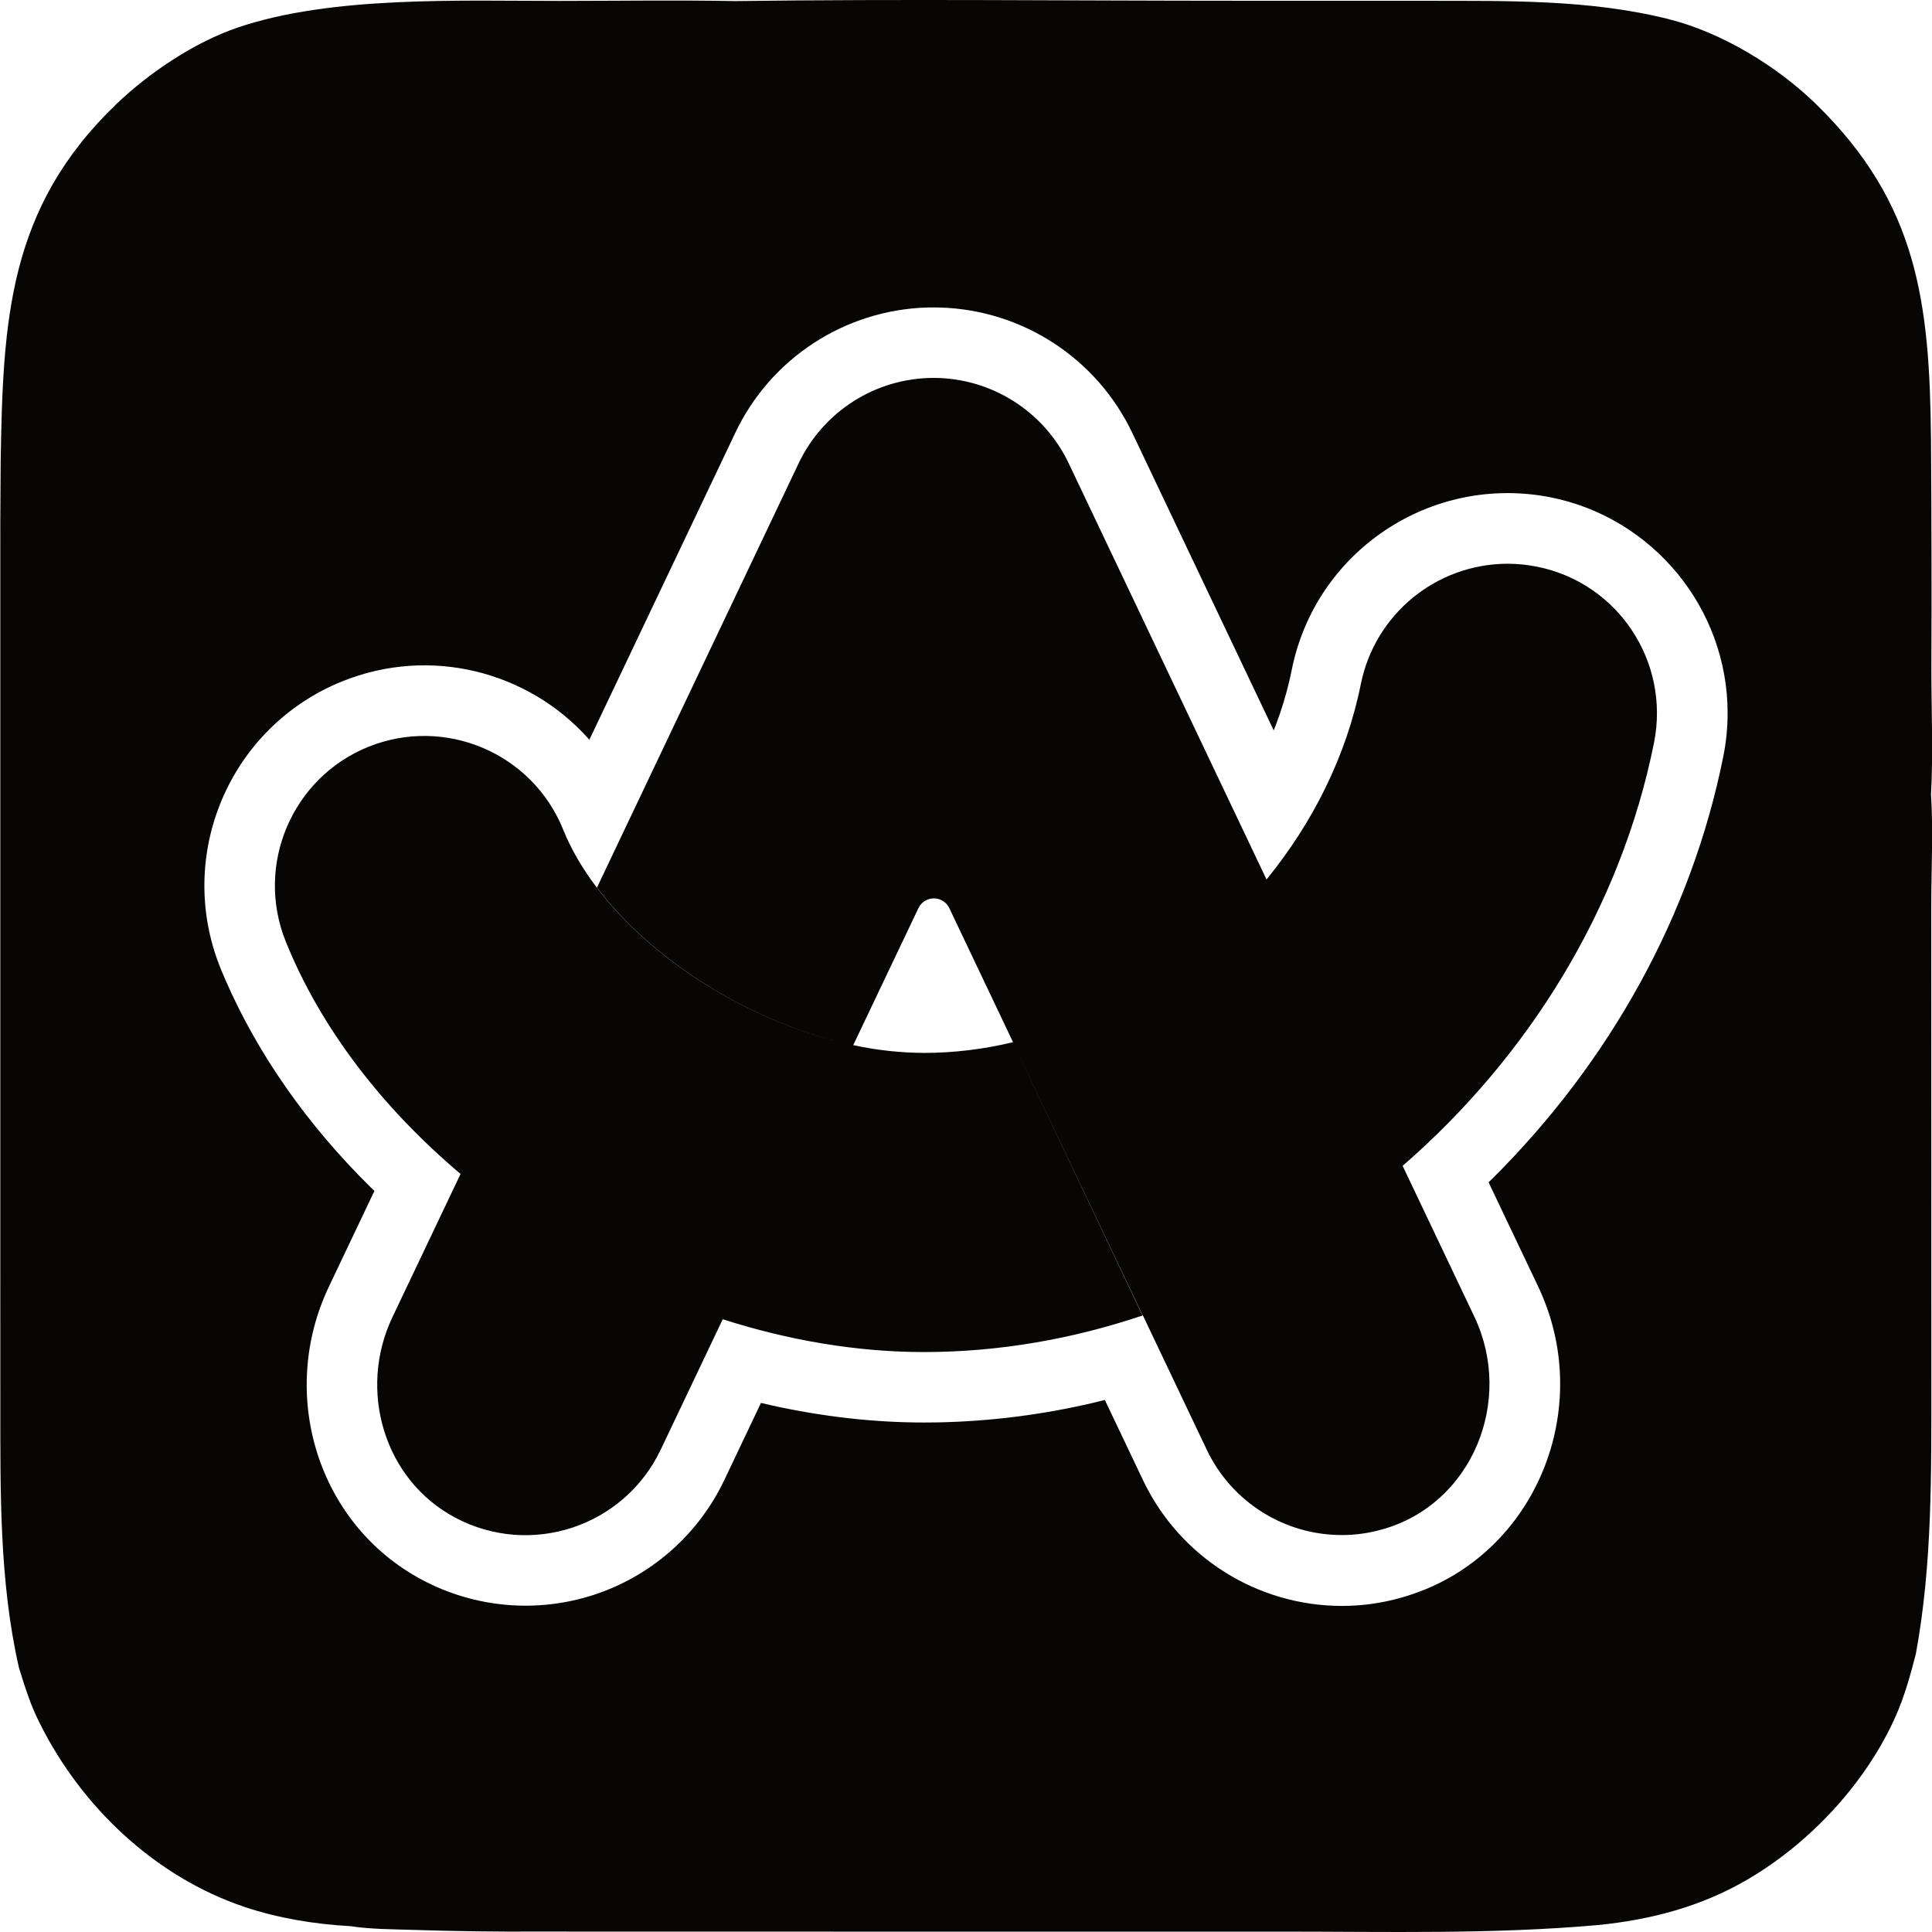
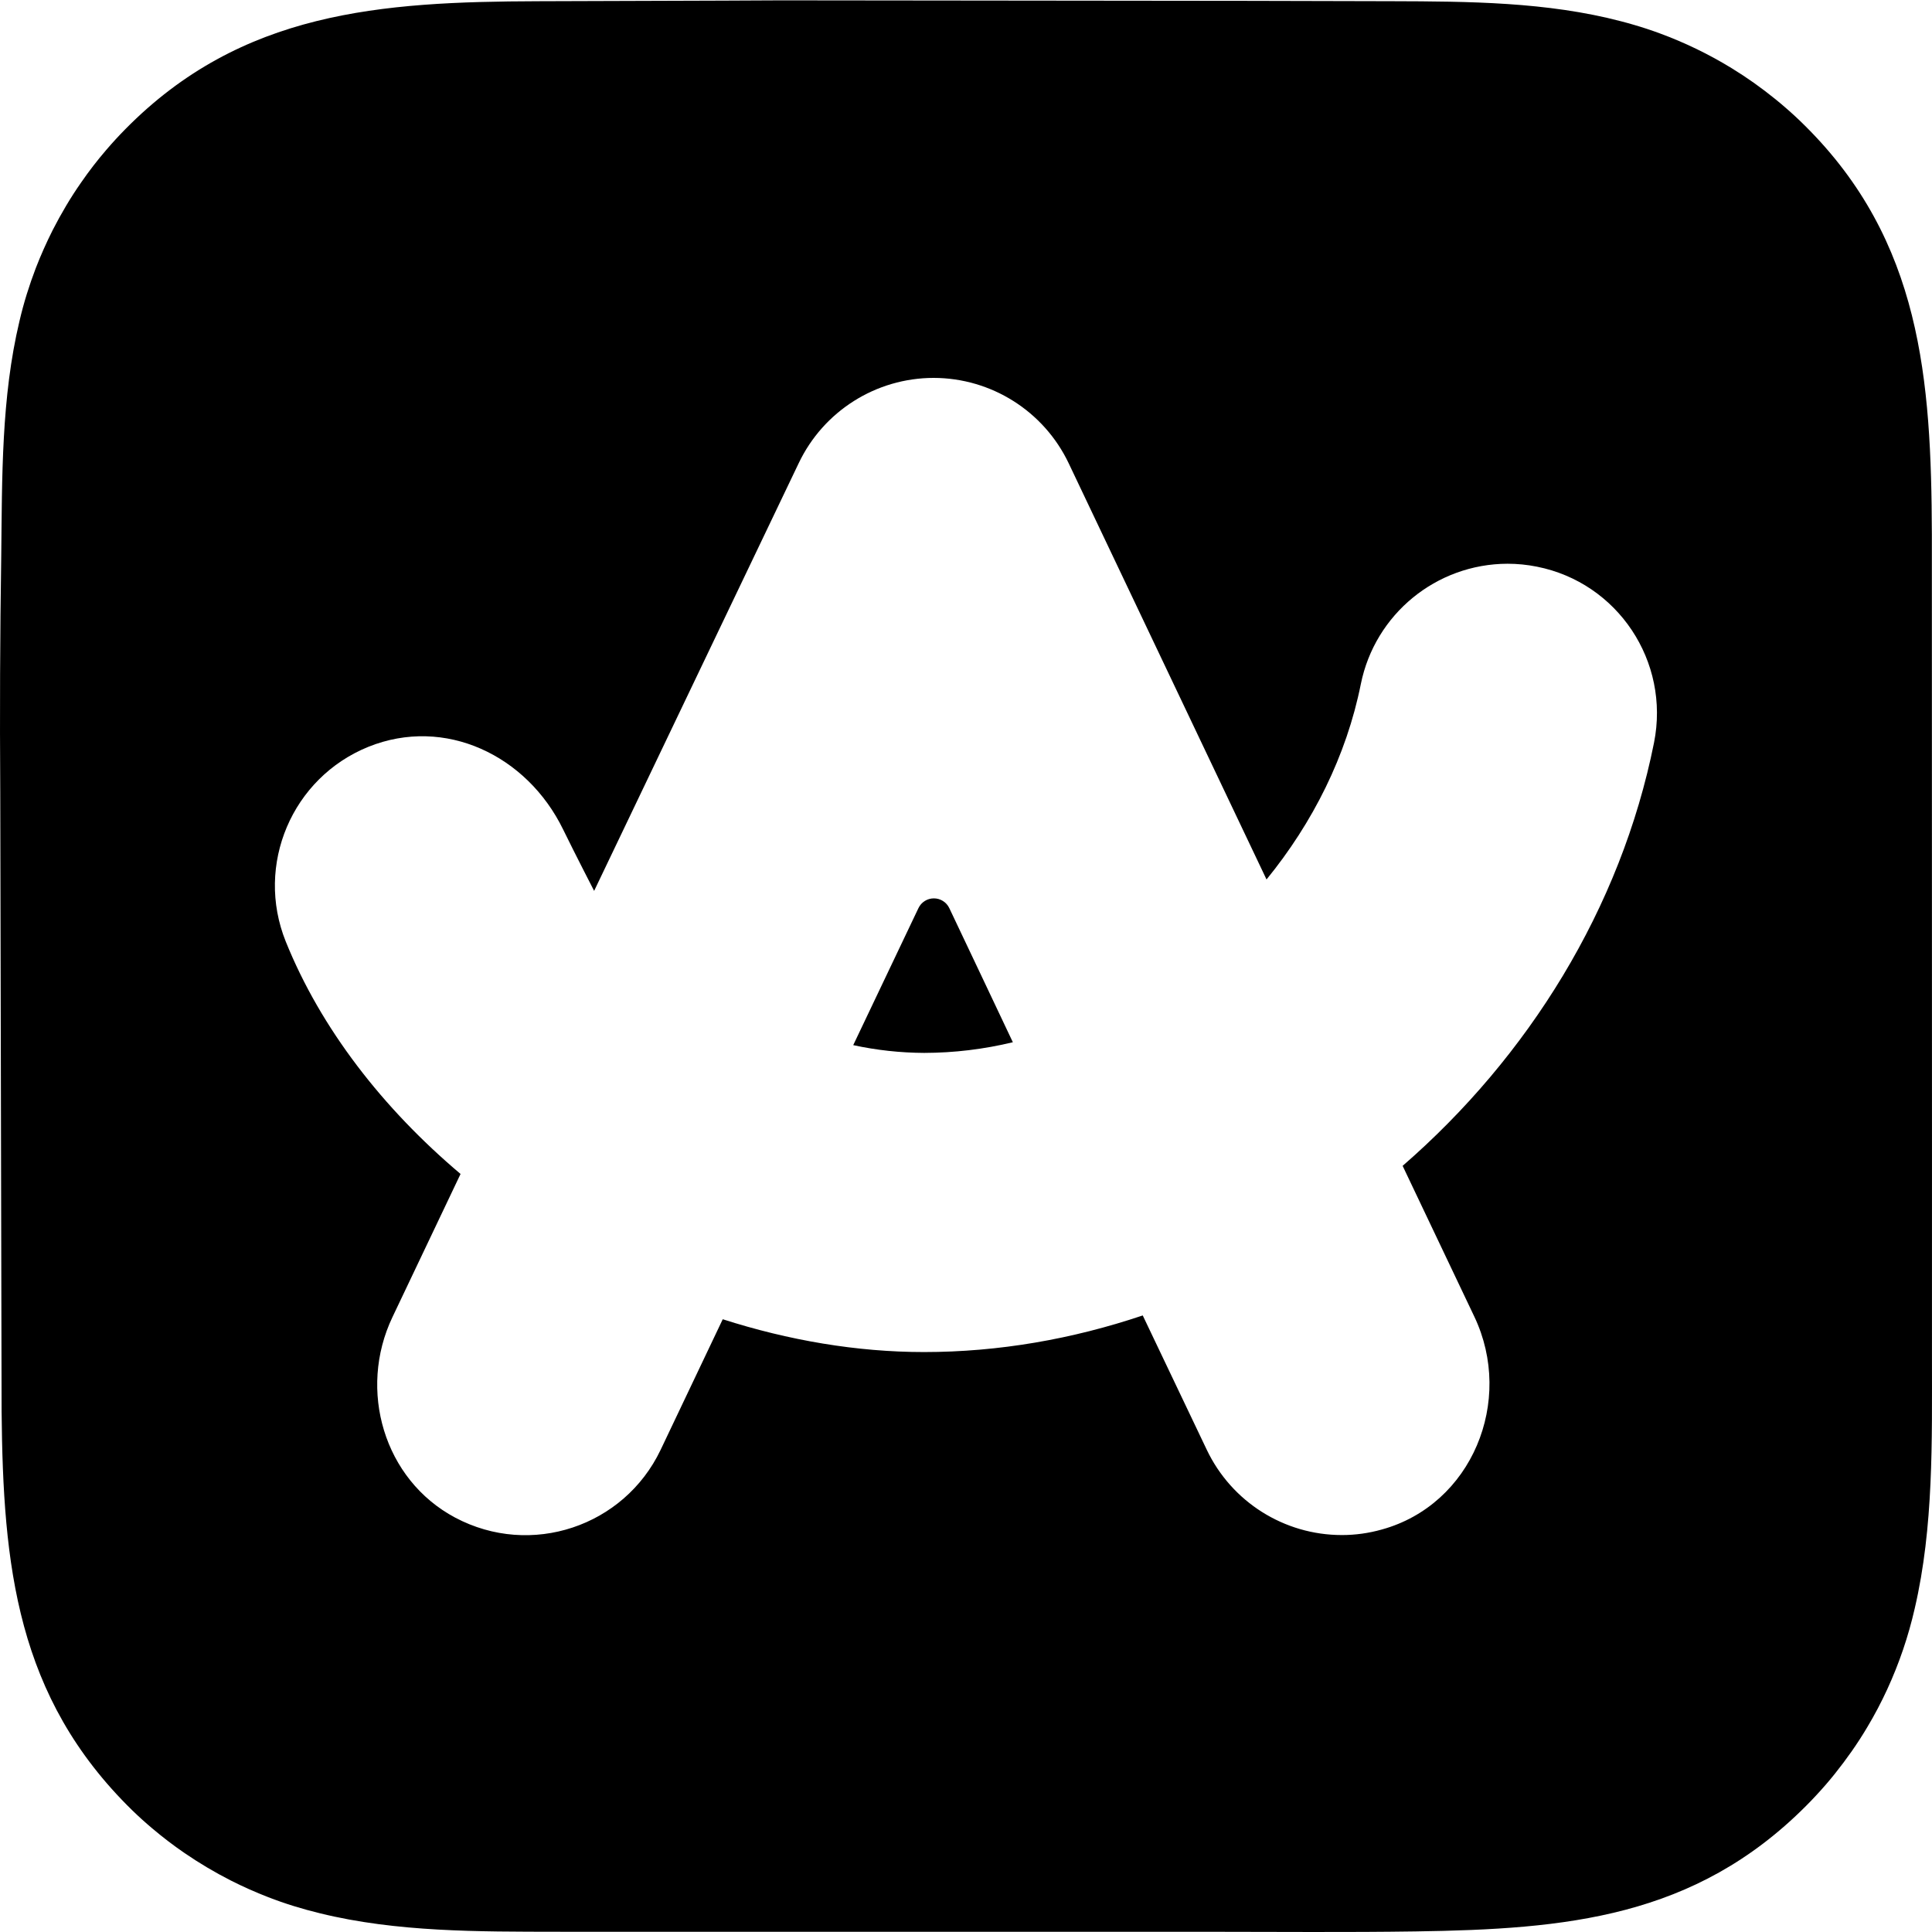
<svg xmlns="http://www.w3.org/2000/svg" xml:space="preserve" style="fill-rule:evenodd;clip-rule:evenodd;stroke-linejoin:round;stroke-miterlimit:2" viewBox="0 0 100 100">
-   <path d="M.015 62.884V30.127c-.005-2.088.001-4.175.02-6.263.119-7.278.38-13.107 5.999-18.486 1.712-1.638 4.041-3.195 6.281-3.956C17.166-.225 23.818.05 28.957.047c3.032-.002 6.07-.047 9.101.009C46.729-.06 55.418.04 64.09.039l9.675.002c4.191.009 8.494-.082 12.59.945 2.754.69 5.623 2.431 7.652 4.412 5.276 5.151 5.869 10.302 5.941 17.321.028 3.983.035 7.966.02 11.95-.001 2.072.097 4.403-.019 6.442.122 1.922.011 3.907.013 5.837l.002 12.205.002 12.328c-.002 4.723.058 9.457-.801 14.121-.284 1.098-.581 2.187-1.043 3.227-1.528 3.439-4.411 6.542-7.649 8.441-2.413 1.415-5.023 2.101-7.789 2.372-5.428.482-10.913.338-16.358.338H43.147l-15.407-.003c-2.121.011-4.242-.018-6.362-.086-1.071-.034-2.204-.032-3.263-.196-1.807-.094-3.721-.411-5.438-.986-4.634-1.551-8.461-5.18-10.62-9.516-.469-.91-.772-1.895-1.076-2.869-1.02-4.478-.961-9.128-.964-13.699l-.002-9.741Zm48.64-46.967-.327-.004-.319.003a11.365 11.365 0 0 0-9.974 6.536l-7.529 15.837-.059-.067c-3.114-3.471-8.178-4.799-12.747-2.95-5.824 2.358-8.639 8.993-6.295 14.821l.033.086.227.534c1.703 3.903 4.27 7.534 7.508 10.729l.207.2-2.362 4.967c-2.639 5.559-.577 12.289 4.831 15.164a11.392 11.392 0 0 0 8.919.765l.339-.118a11.393 11.393 0 0 0 6.379-5.806l1.902-4 .524.122c2.655.589 5.312.893 7.926.893l.741-.007a38.556 38.556 0 0 0 8.108-1.037l.499-.124 1.981 4.163a11.413 11.413 0 0 0 10.292 6.499 11.296 11.296 0 0 0 3.048-.422l.224-.068.292-.091c6.483-2.124 9.568-9.692 6.591-15.953l-2.566-5.394.193-.187c6.078-6.035 10.315-13.653 11.958-21.861.148-.736.222-1.485.222-2.236 0-5.41-3.854-10.109-9.159-11.169-6.177-1.22-12.169 2.77-13.403 8.936l-.102.477a18.063 18.063 0 0 1-.713 2.353l-.117.297-7.318-15.394a11.394 11.394 0 0 0-9.954-6.494Zm3.77 38.029.011-.001-3.302-6.944a.884.884 0 0 0-1.594 0l-3.377 7.095a17.72 17.72 0 0 0 3.675.402c1.54 0 3.08-.191 4.587-.552l6.712 14.145c-3.632 1.221-7.444 1.891-11.31 1.891-3.48 0-7.012-.606-10.418-1.698l-3.217 6.763c-1.891 3.962-6.712 5.586-10.631 3.505-3.695-1.965-5.044-6.606-3.249-10.376l3.526-7.412c-4.025-3.399-7.233-7.53-9.048-12.032-1.593-3.961.318-8.475 4.279-10.078 3.961-1.593 8.475.318 10.078 4.279.415 1.031 1.009 2.04 1.742 3.006 2.931 3.876 8.113 7.062 13.264 8.155-5.147-1.096-10.324-4.282-13.253-8.155l10.439-21.961a7.742 7.742 0 0 1 6.987-4.418 7.753 7.753 0 0 1 6.988 4.417l10.241 21.544c2.398-2.941 4.138-6.401 4.882-10.117a7.764 7.764 0 0 1 7.591-6.225c.51 0 1.02.051 1.52.151 4.184.828 6.903 4.906 6.064 9.111-1.72 8.589-6.517 16.264-13.012 21.903l3.709 7.8c2.082 4.376-.127 9.739-4.789 11.024-.68.191-1.37.286-2.061.286a7.743 7.743 0 0 1-6.998-4.417l-3.303-6.947-.01.001-6.723-14.145Z" style="fill:#080605" />
+   <g id="レイヤー1">
+     <path d="m37.433.032 2.995-.014 24.188.026 7.439.018c3.948.012 8.019.032 11.863 1.043.223.058.446.119.667.185a19.41 19.41 0 0 1 1.314.433 20.976 20.976 0 0 1 3.732 1.807 20.631 20.631 0 0 1 1.156.762 22.149 22.149 0 0 1 1.102.837c.18.145.356.294.53.445a18.833 18.833 0 0 1 1.015.942c6.012 5.969 6.53 13.107 6.559 21.141l.006 32.213-.001 10.378c-.001 4.315.093 8.783-.893 13.01a21.359 21.359 0 0 1-1.423 4.183 20.325 20.325 0 0 1-1.032 1.957 19.92 19.92 0 0 1-.8 1.24 23.284 23.284 0 0 1-.885 1.181 19.692 19.692 0 0 1-.966 1.115c-.167.181-.337.358-.511.532-5.78 5.805-12.429 6.388-20.214 6.504-3.558.053-7.12.02-10.678.019l-25.444.001-8.286-.002c-4.078-.007-8.324.023-12.307-.957a22.52 22.52 0 0 1-1.353-.373 19.996 19.996 0 0 1-1.326-.462 21.542 21.542 0 0 1-1.923-.856 21.607 21.607 0 0 1-2.413-1.432 20.433 20.433 0 0 1-1.672-1.278 19.381 19.381 0 0 1-1.041-.942C.846 87.829.159 81.03.083 73.061L.013 40.99c-.028-4.076-.011-8.151.051-12.227.047-4.05-.001-8.185.945-12.148a20.178 20.178 0 0 1 .375-1.384 22.625 22.625 0 0 1 .469-1.356 22.514 22.514 0 0 1 .874-1.965 22.613 22.613 0 0 1 .693-1.256 19.23 19.23 0 0 1 .777-1.205 19.942 19.942 0 0 1 1.314-1.702 20.303 20.303 0 0 1 .971-1.056C12.498.579 19.713.089 27.839.063l9.594-.031Zm21.715 68.055 3.313 6.95a7.743 7.743 0 0 0 6.998 4.417c.691 0 1.381-.095 2.061-.286 4.662-1.285 6.871-6.648 4.789-11.024l-3.709-7.8c6.495-5.639 11.292-13.314 13.012-21.903.839-4.205-1.88-8.283-6.064-9.111-.5-.1-1.01-.151-1.52-.151a7.764 7.764 0 0 0-7.591 6.225c-.744 3.716-2.484 7.176-4.882 10.117L55.314 23.977a7.753 7.753 0 0 0-6.988-4.417 7.742 7.742 0 0 0-6.987 4.418L30.752 46.112s-1.005-1.947-1.605-3.179c-1.871-3.841-6.117-5.872-10.078-4.279-3.961 1.603-5.872 6.117-4.279 10.078 1.815 4.502 5.023 8.633 9.048 12.032l-3.526 7.412c-1.795 3.77-.446 8.411 3.249 10.376 3.919 2.081 8.74.457 10.631-3.505l3.217-6.763c3.406 1.092 6.938 1.698 10.418 1.698 3.866 0 7.678-.67 11.31-1.891l.011-.004Z" />
+     <path d="M52.425 53.946a19.703 19.703 0 0 1-4.587.552 17.72 17.72 0 0 1-3.675-.402l3.377-7.095a.884.884 0 0 1 1.594 0s3.295 6.944 3.291 6.945Z" />
+   </g>
</svg>
